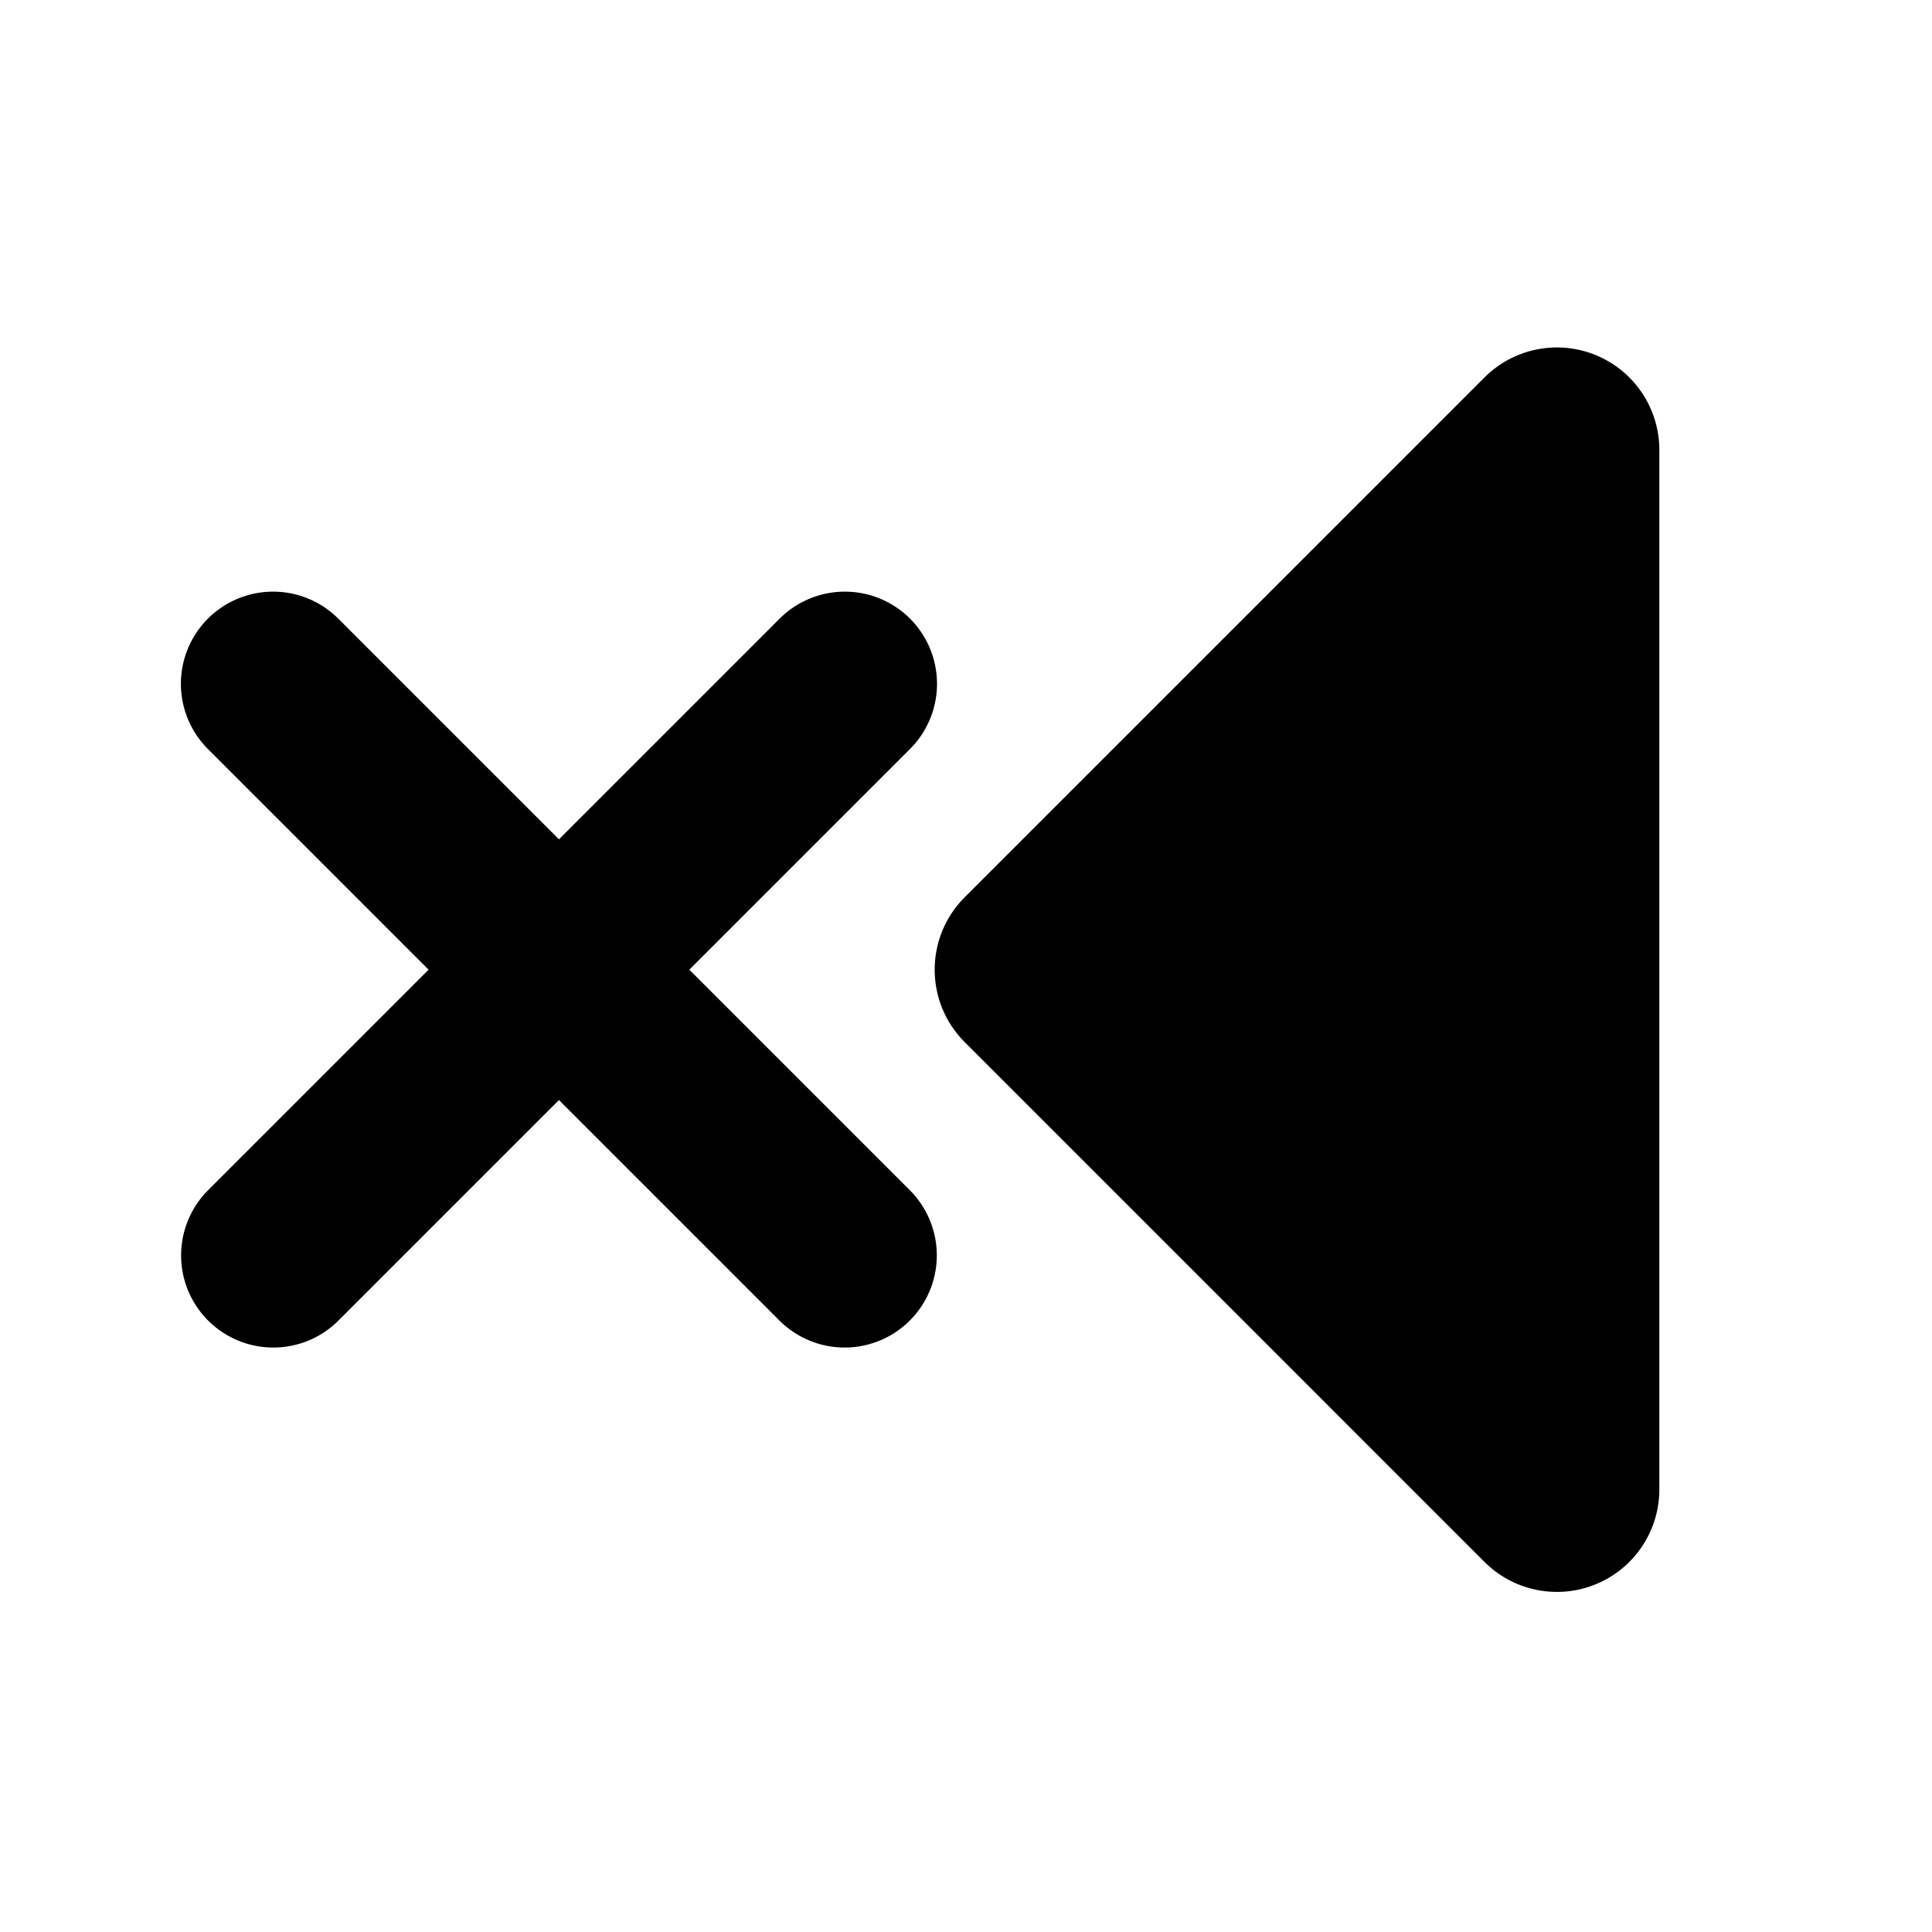
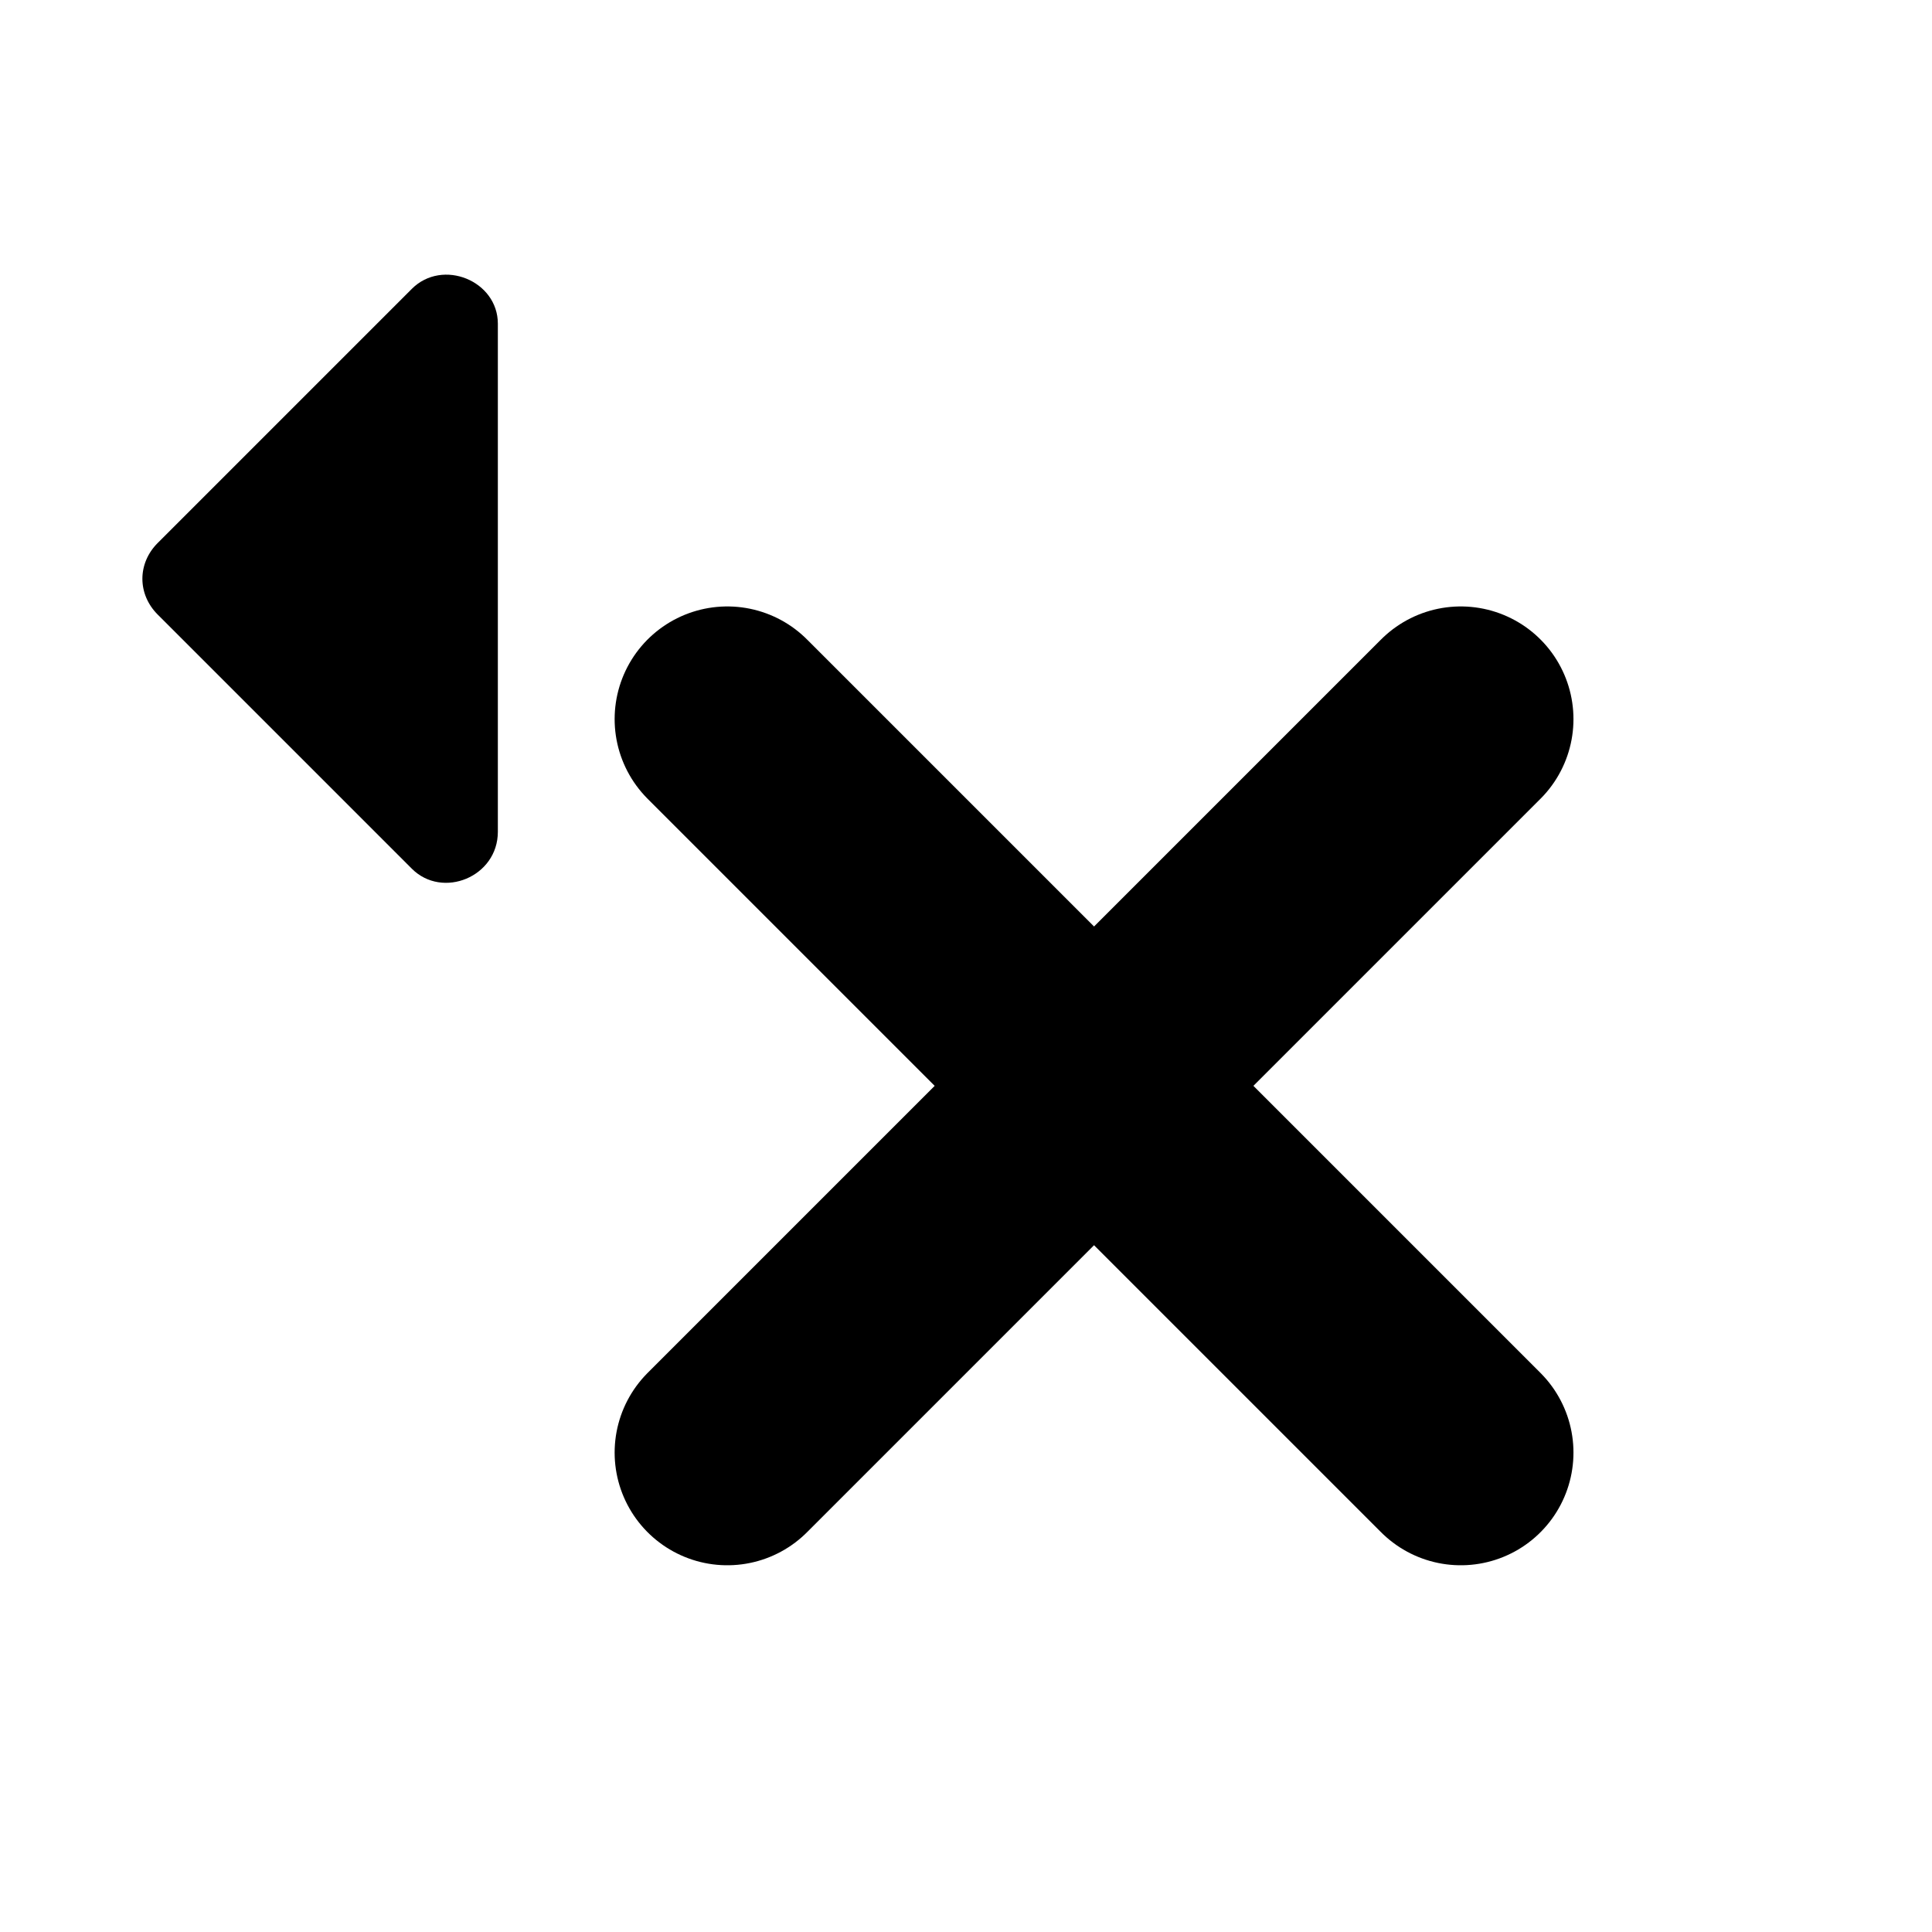
- <svg xmlns="http://www.w3.org/2000/svg" id="Layer_3" data-name="Layer 3" viewBox="0 0 94.31 94.31">
-   <defs>
-     <style>
-       .cls-1 {
-         fill: none;
-         stroke: #000;
-         stroke-linecap: round;
-         stroke-miterlimit: 10;
-         stroke-width: 9px;
-       }
-     </style>
-   </defs>
+ <svg xmlns="http://www.w3.org/2000/svg" version="1.1" id="Layer_3" x="0px" y="0px" viewBox="0 0 94.3 94.3" style="enable-background:new 0 0 94.3 94.3;" xml:space="preserve">
+   <style type="text/css">
+ 	.st0{fill:none;stroke:#000000;stroke-width:11;stroke-linecap:round;stroke-miterlimit:10;}
+ </style>
  <g>
-     <path d="M72.44,76.22L47.09,50.87a5,5,0,0,1,0-7.07L72.44,18.45A5,5,0,0,1,81,22V72.68A5,5,0,0,1,72.44,76.22Z" />
+     <path d="M20.1,42.4L7.7,30c-1-1-1-2.5,0-3.5l12.4-12.4c1.5-1.5,4.2-0.4,4.2,1.7v24.8C24.3,42.8,21.6,43.9,20.1,42.4z" />
    <g>
-       <path class="cls-1" d="M13.34,61.28l27.9-27.9" />
-       <path class="cls-1" d="M41.23,61.28l-27.9-27.9" />
+       <path class="st0" d="M35.5,70.9l35.8-35.8" />
+       <path class="st0" d="M71.3,70.9L35.5,35.1" />
    </g>
  </g>
</svg>
